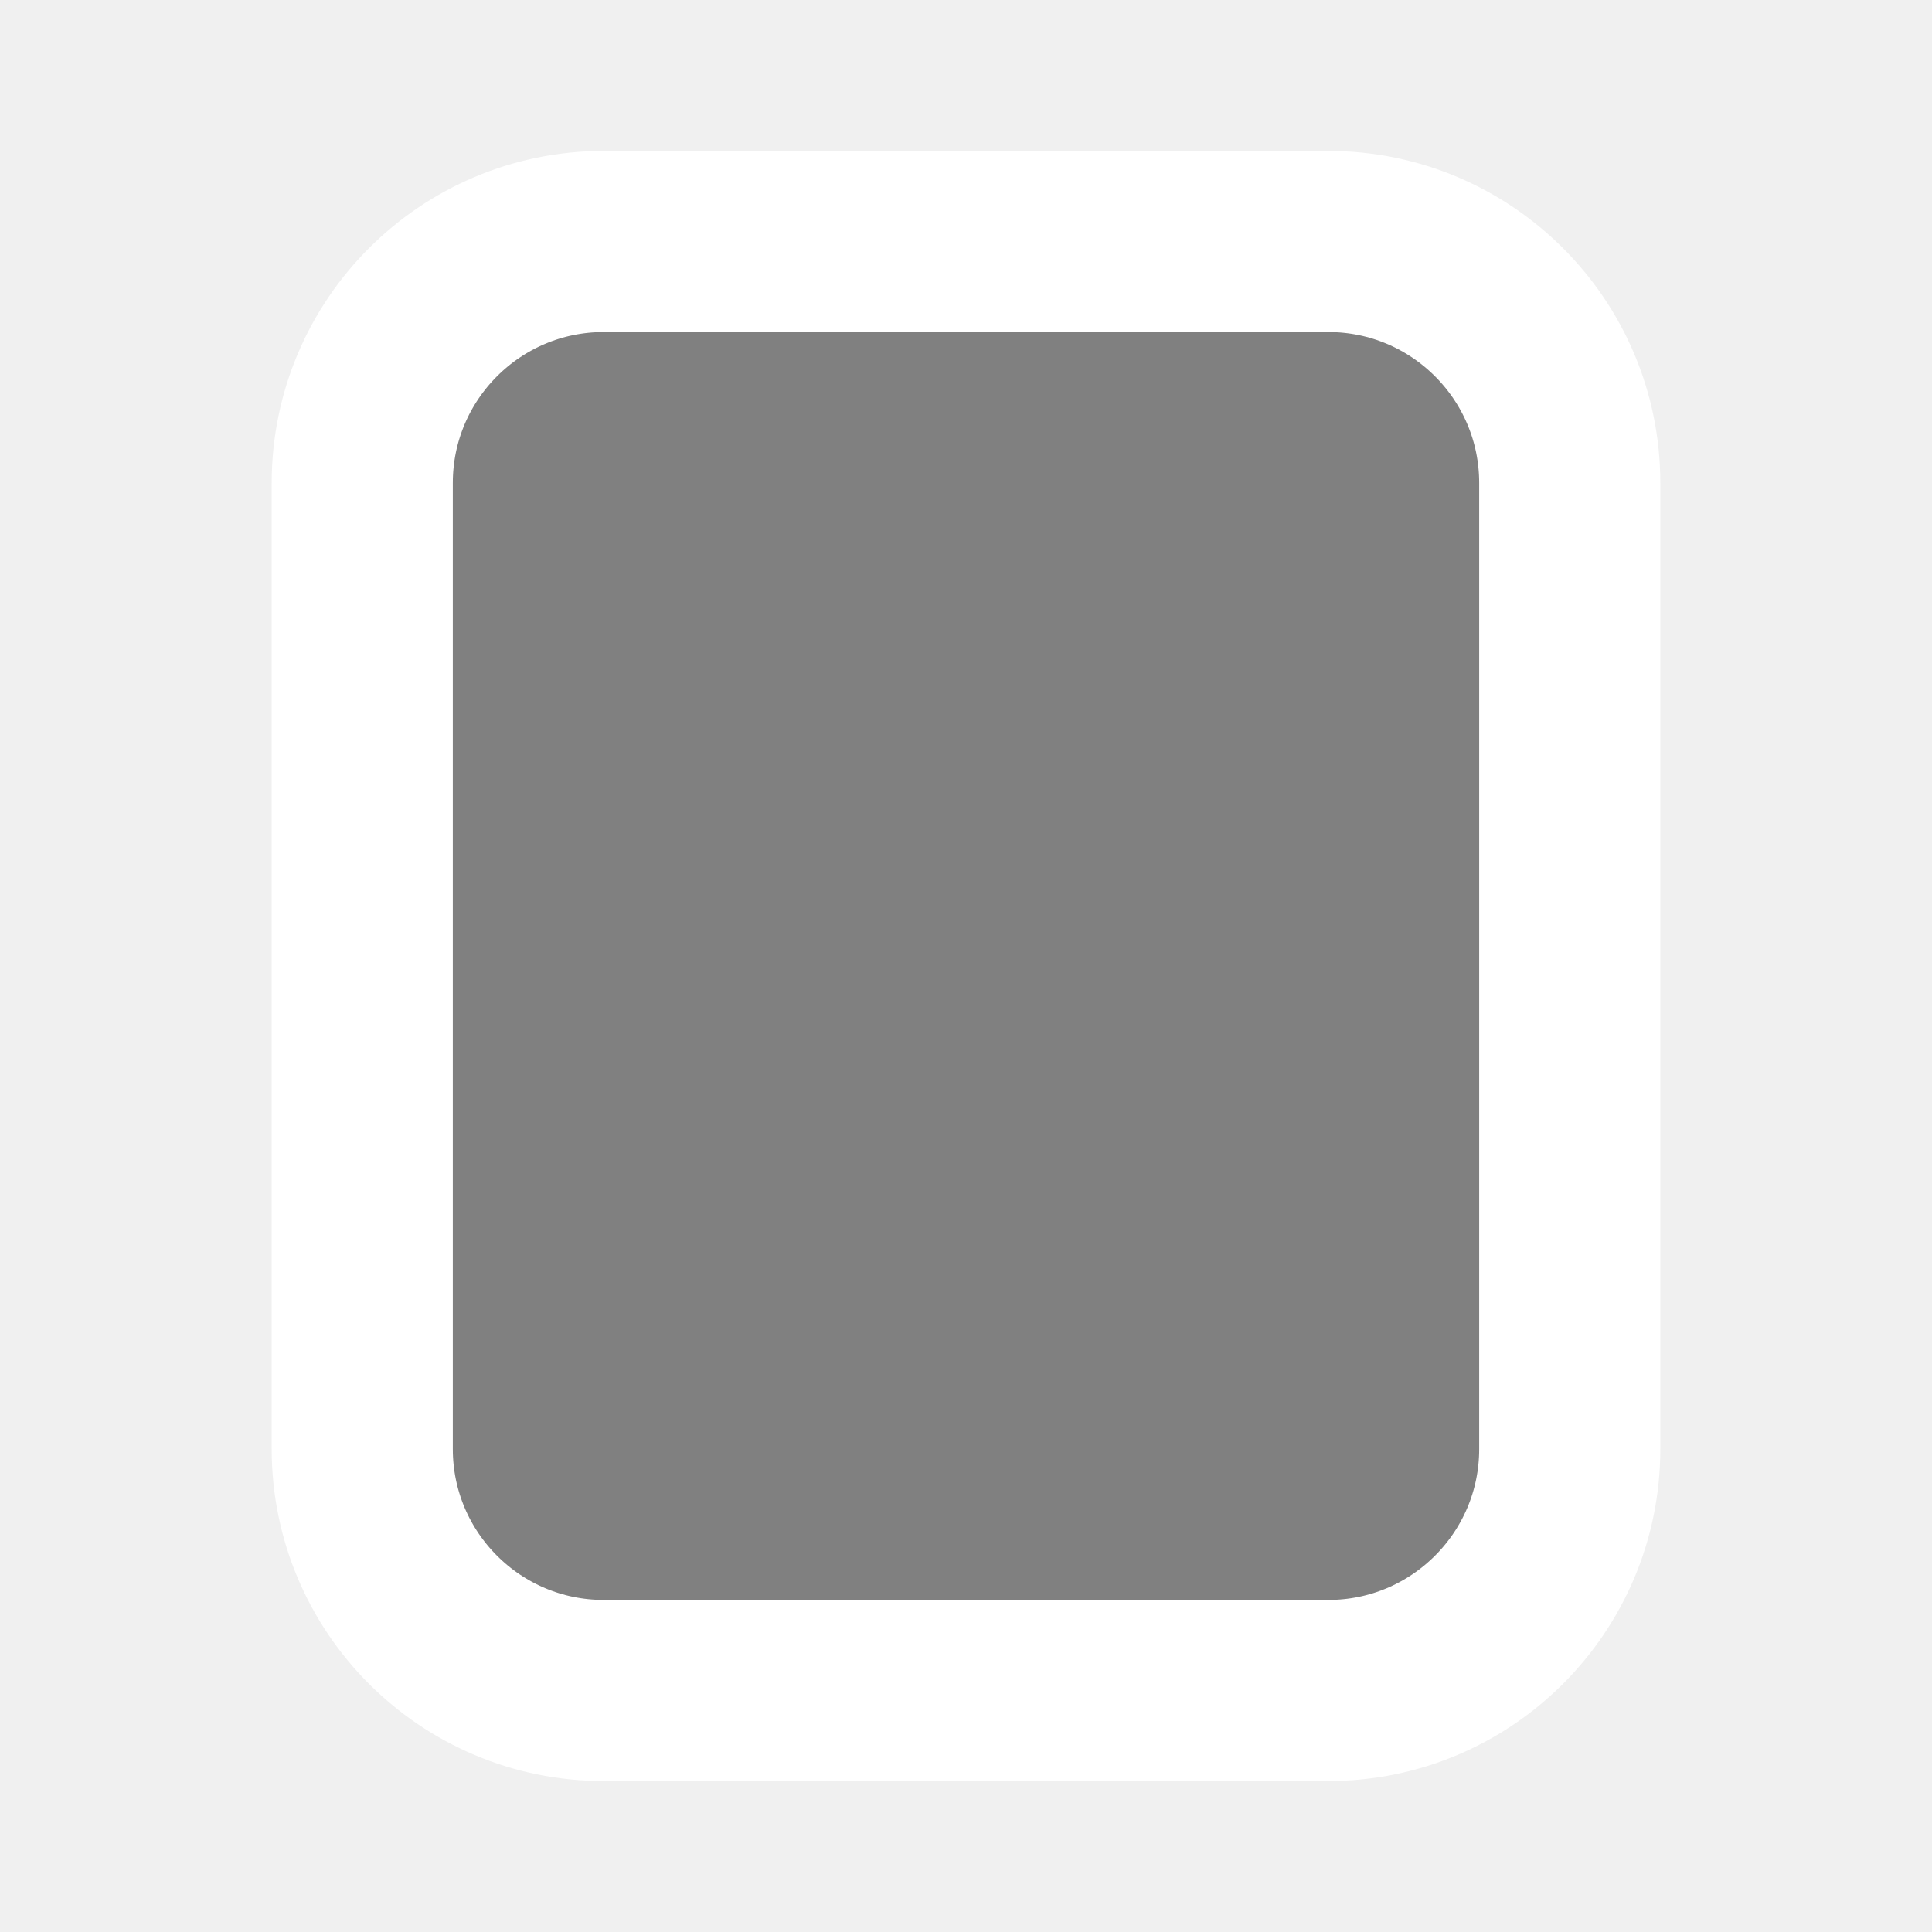
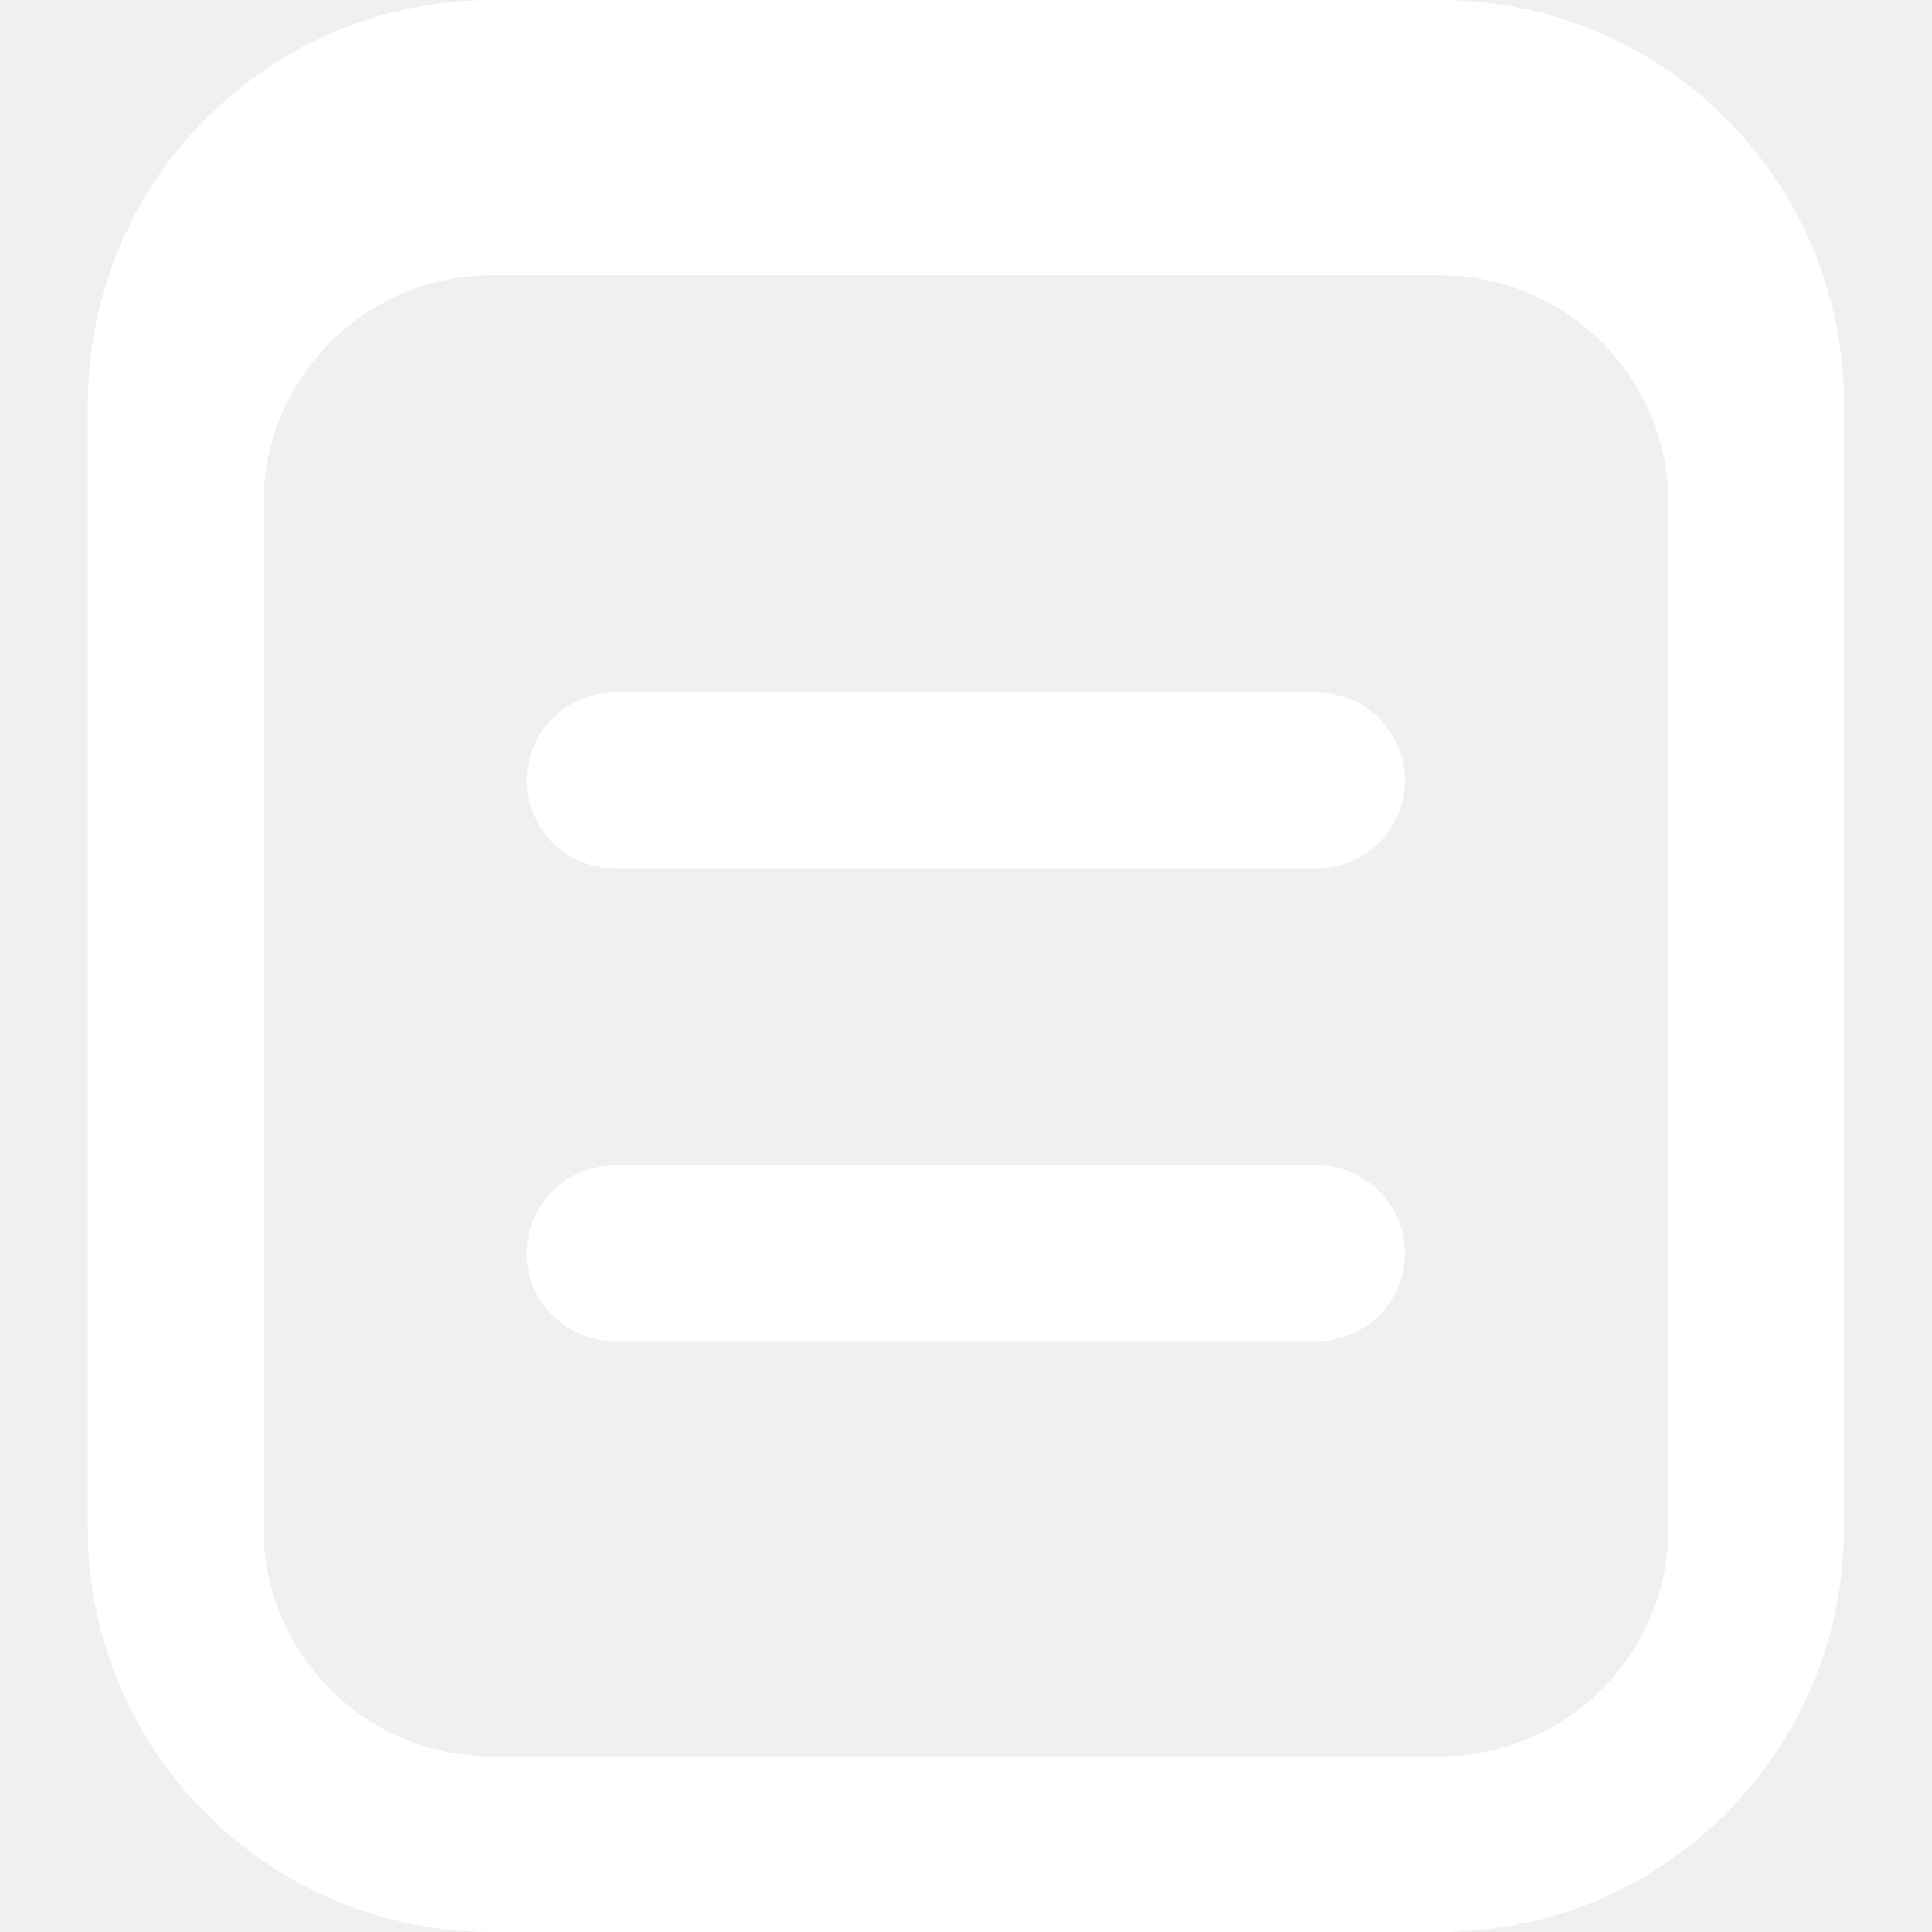
<svg xmlns="http://www.w3.org/2000/svg" height="1600" viewBox="0 0 1600 1600" width="1600" version="1.1" id="svg1">
  <defs id="defs1" />
-   <rect style="mix-blend-mode:normal;fill:#808080;fill-opacity:1;stroke:#ffffff;stroke-width:150;stroke-linecap:round;stroke-linejoin:bevel;stroke-dasharray:none;paint-order:normal" id="rect2" width="1000" height="1200" x="300" y="200" ry="200" />
+   <path d="M 407.244,0 C 222.635,0 72.727,149.917 72.727,334.517 V 1265.483 C 72.727,1450.083 222.635,1600 407.244,1600 H 1192.756 c 184.609,0 334.375,-149.917 334.375,-334.517 V 334.517 C 1527.131,149.917 1377.365,0 1192.756,0 Z m 0,227.983 H 1192.756 c 104.36,0 189.062,84.671 189.062,189.063 v 848.437 c 0,104.311 -84.702,189.062 -189.062,189.062 H 407.244 c -104.36,0 -189.063,-84.751 -189.063,-189.062 V 417.046 c 0,-104.393 84.703,-189.063 189.063,-189.063 z m 101.705,345.596 c -40.129,0 -72.727,32.583 -72.727,72.728 0,40.145 32.598,72.727 72.727,72.727 H 1090.767 c 40.171,0 72.727,-32.582 72.727,-72.727 0,-40.145 -32.556,-72.728 -72.727,-72.728 z m 0,391.62 c -40.129,0 -72.727,32.582 -72.727,72.727 0,40.145 32.598,72.727 72.727,72.727 H 1090.767 c 40.171,0 72.727,-32.582 72.727,-72.727 0,-40.146 -32.556,-72.727 -72.727,-72.727 z" style="fill:#ffffff;stroke-width:77.251" id="path1" />
</svg>
